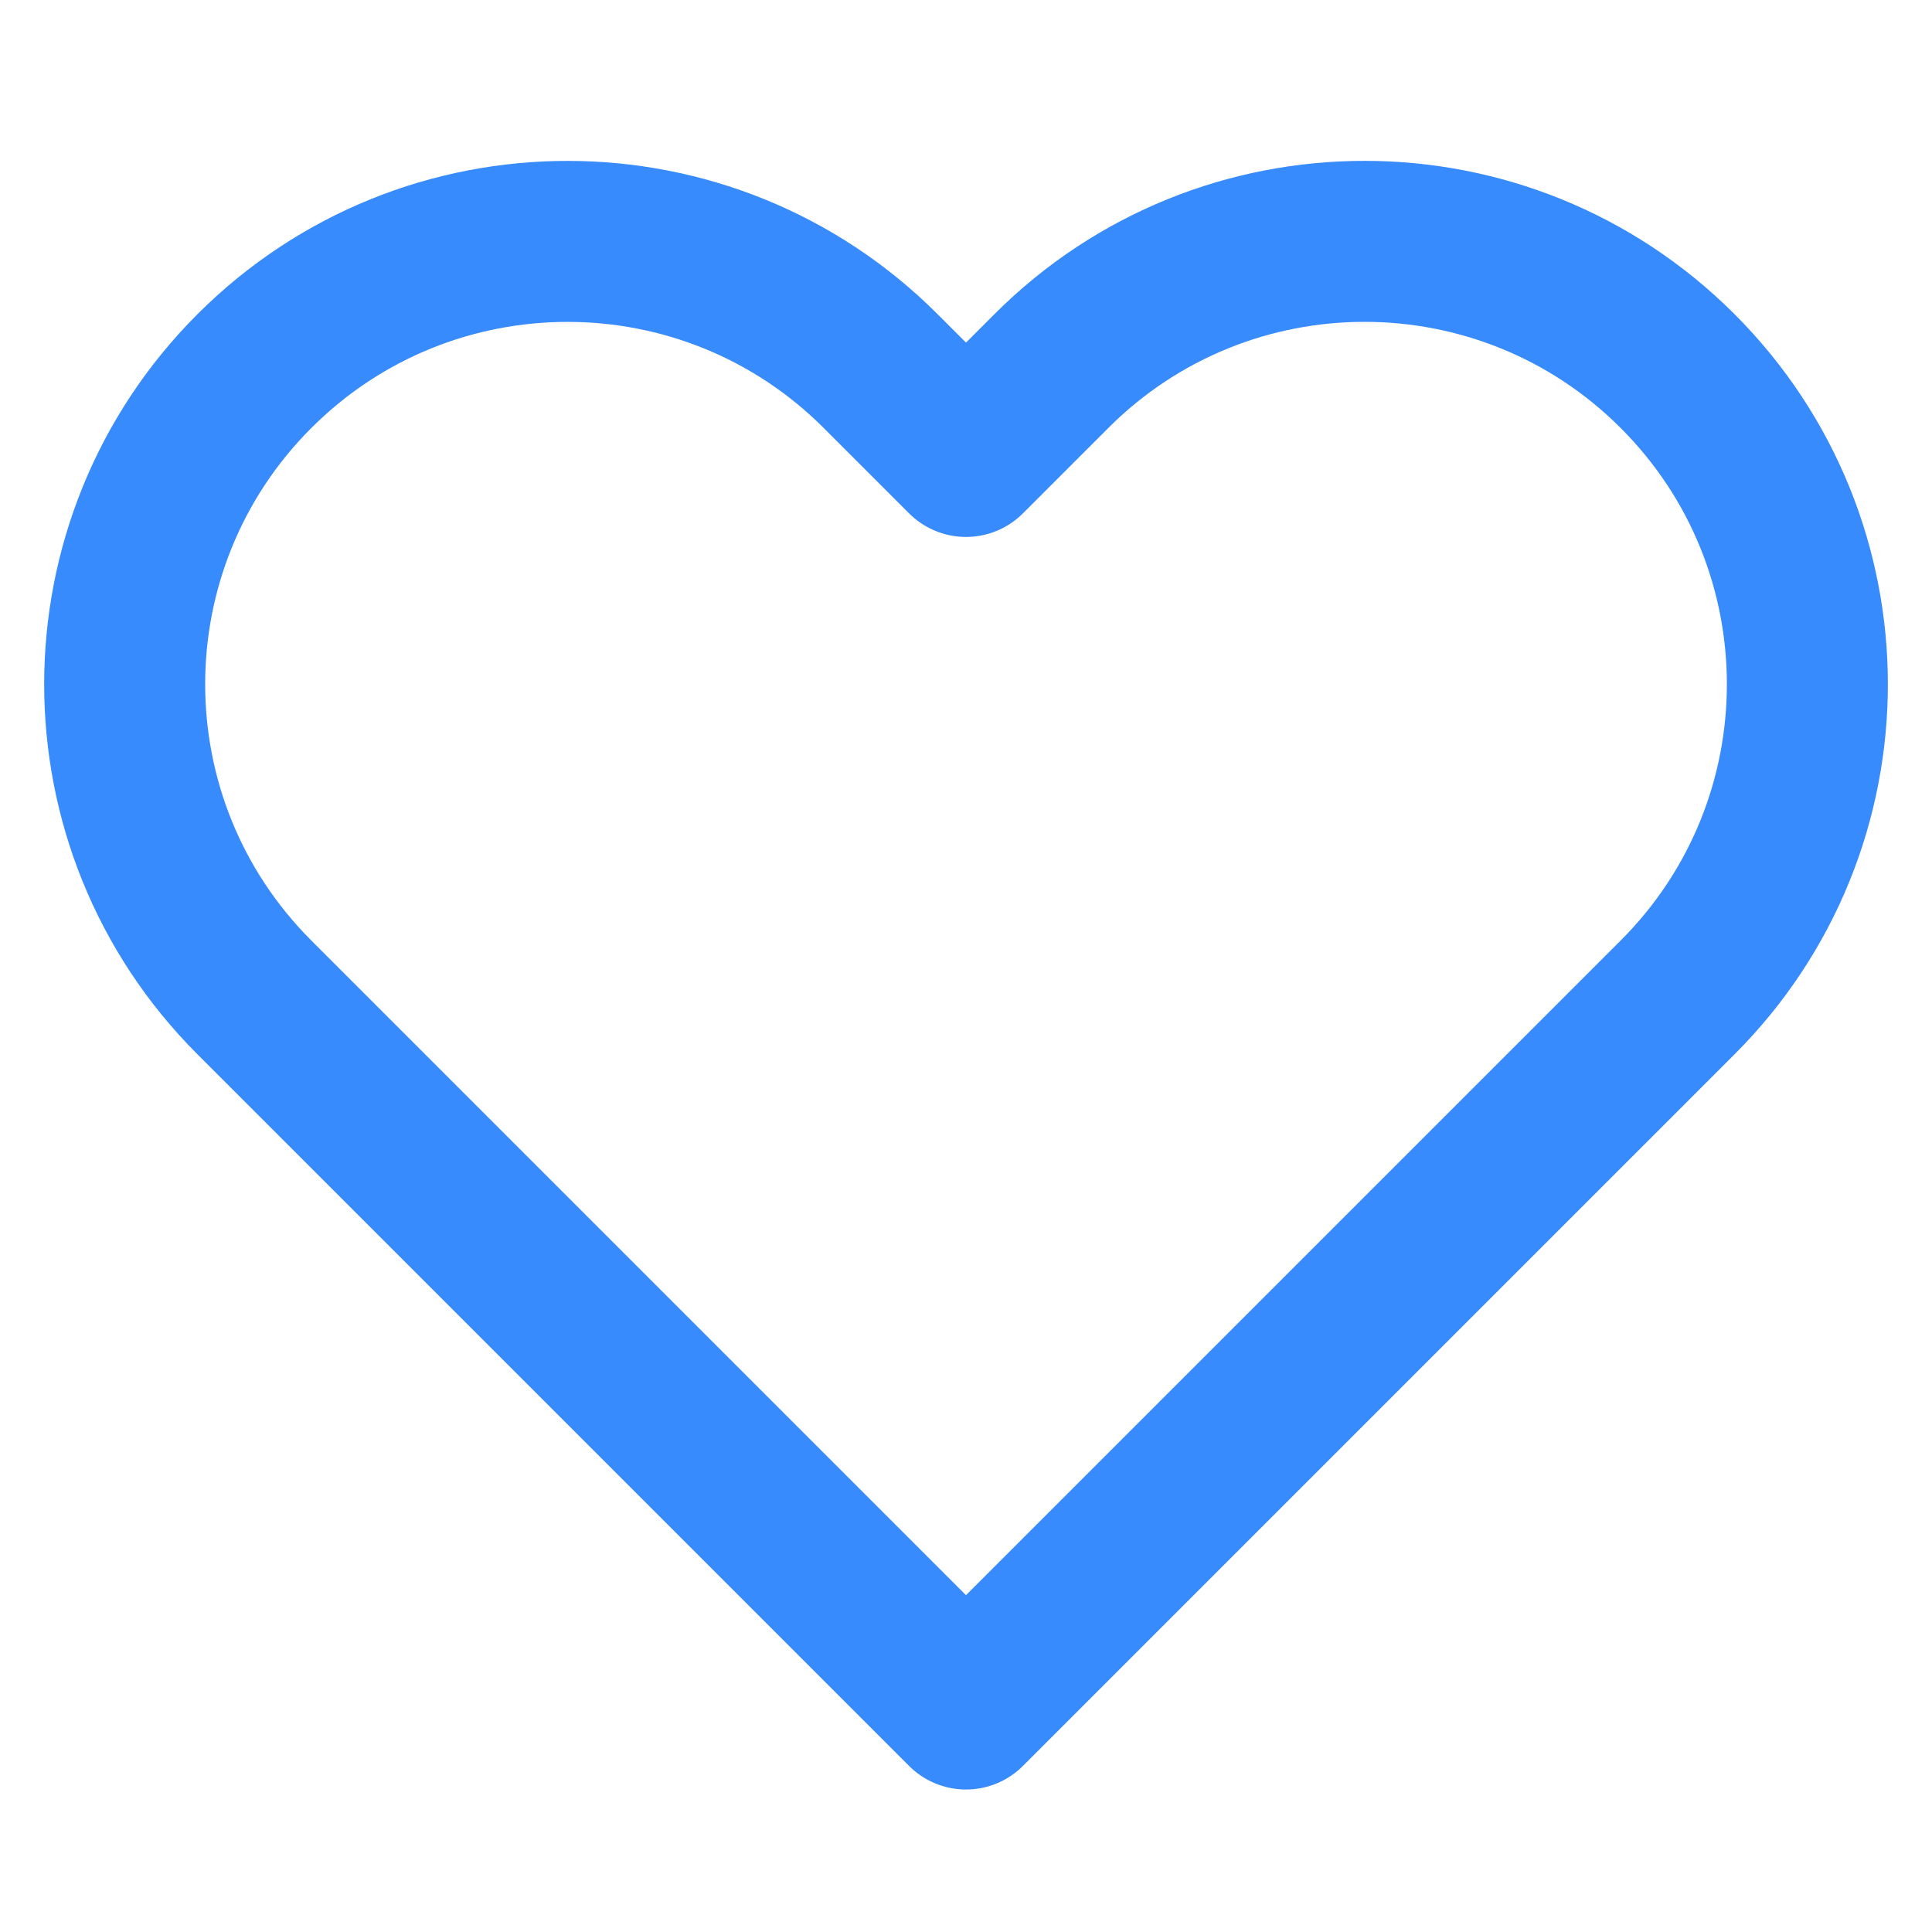
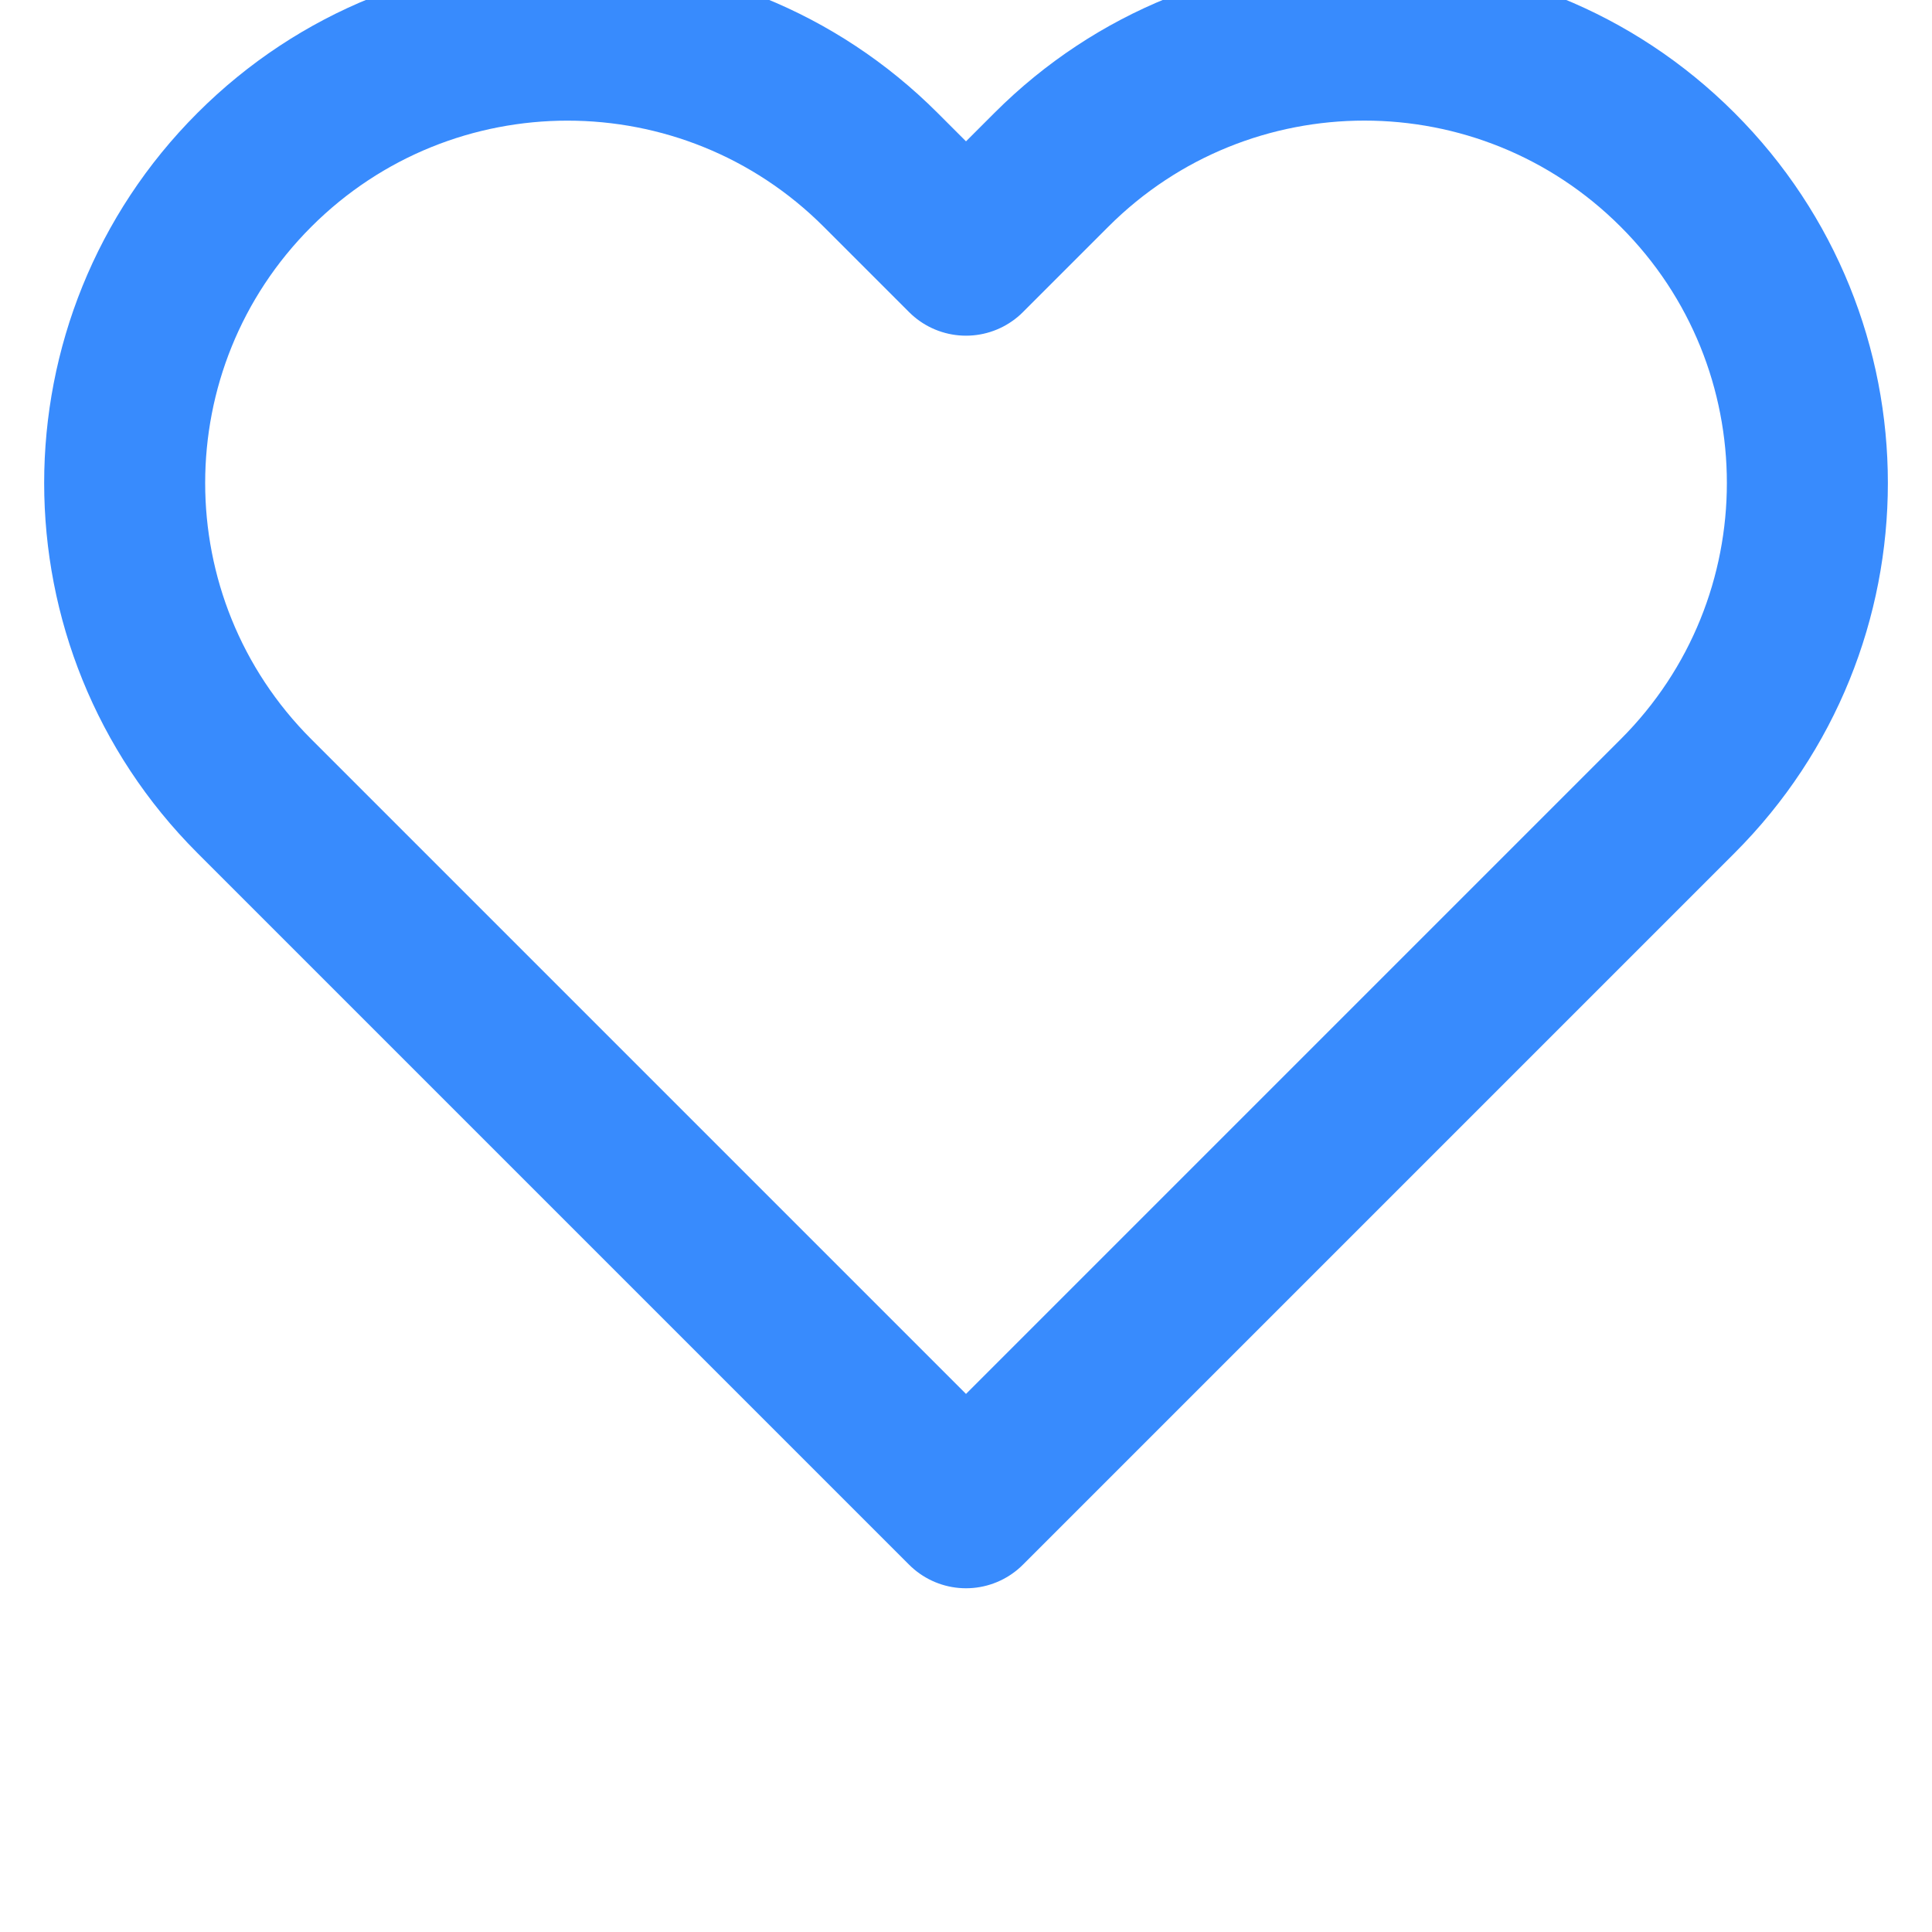
- <svg xmlns="http://www.w3.org/2000/svg" width="24" height="24" viewBox="0 0 24 24" fill="none" stroke="#388bfd" stroke-width="2" stroke-linecap="round" stroke-linejoin="round">
+ <svg xmlns="http://www.w3.org/2000/svg" width="24" height="24" viewBox="0 2.5 24 24" fill="none" stroke="#388bfd" stroke-width="2" stroke-linecap="round" stroke-linejoin="round">
  <path d="M20.84 4.61a5.5 5.5 0 0 0-7.78 0L12 5.67l-1.06-1.06a5.5 5.5 0 0 0-7.78 7.78l1.06 1.06L12 21.23l7.78-7.78 1.06-1.06a5.5 5.5 0 0 0 0-7.78z" />
</svg>
